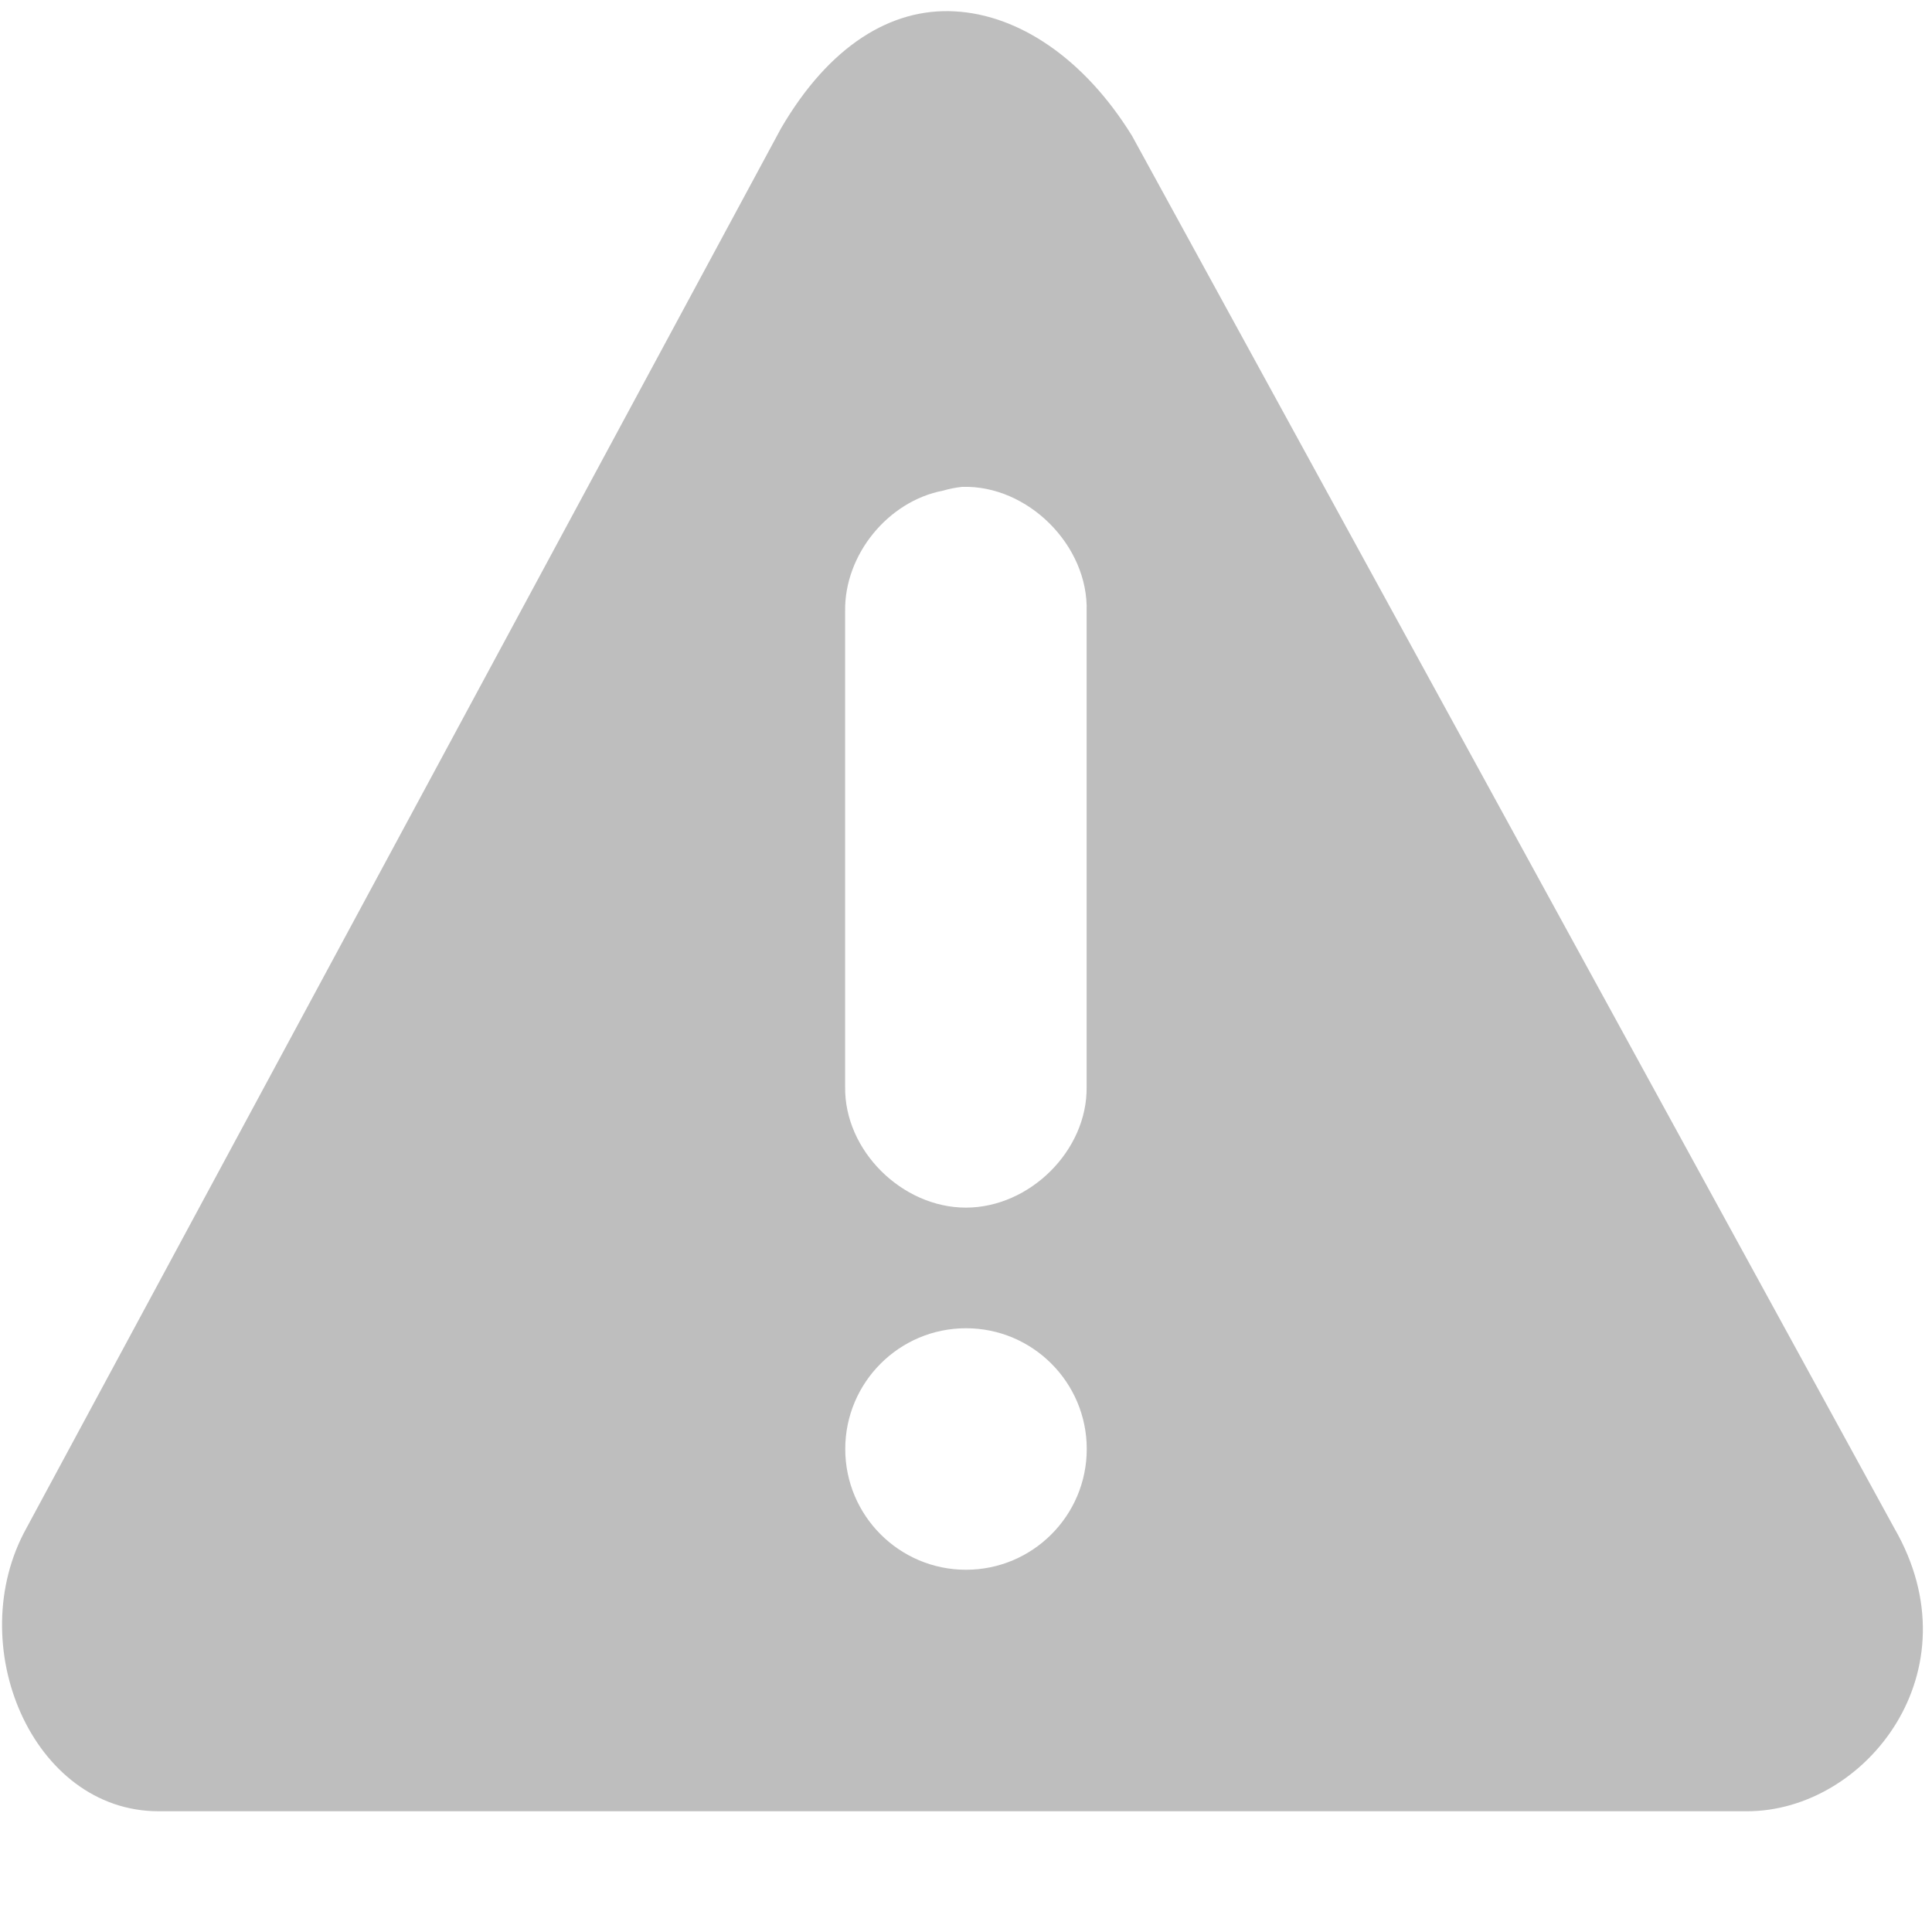
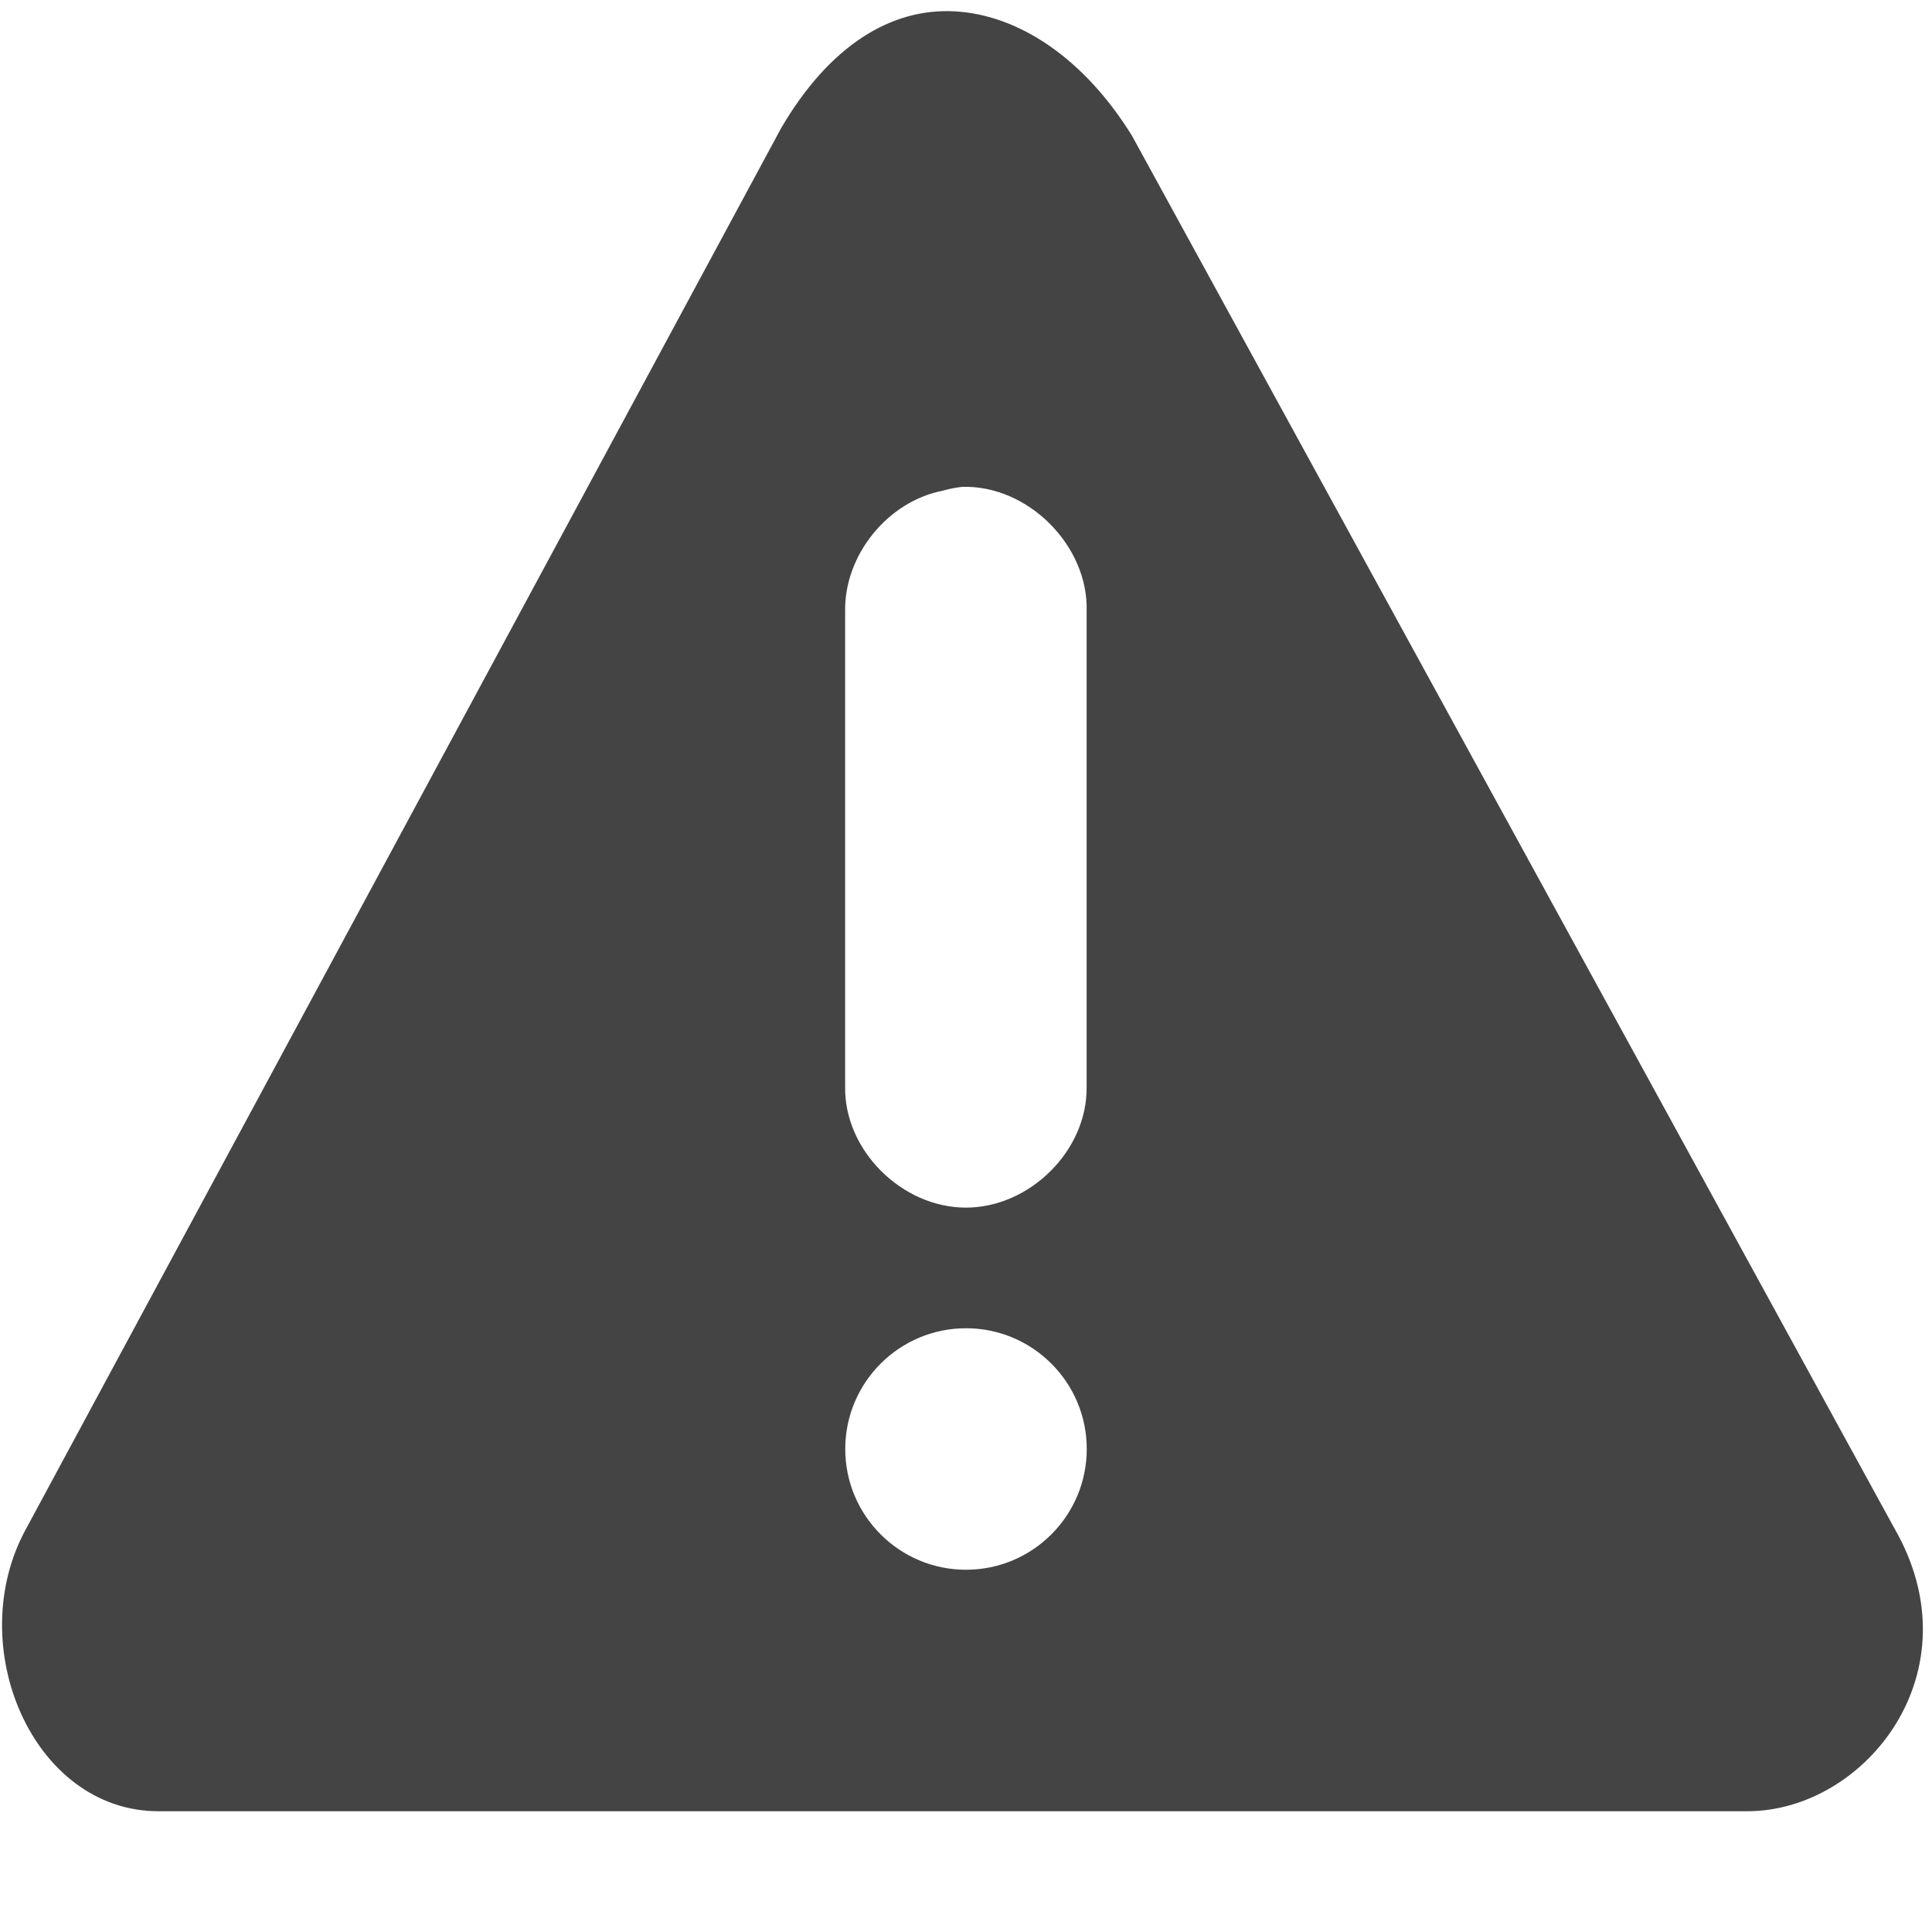
<svg xmlns="http://www.w3.org/2000/svg" width="16" height="16" version="1.1">
  <g id="layer9" transform="translate(-321,-257)">
-     <path d="m 328.906,257.094 c -0.525,-0.029 -1.038,0.283 -1.438,0.969 l -6.25,11.594 C 320.685,270.62 321.267,272 322.313,272 l 13.156,0 c 0.982,0 1.903,-1.159 1.219,-2.344 L 330.375,258.125 c -0.399,-0.646 -0.943,-1.003 -1.469,-1.031 z m 0.062,3.938 c 0.544,-0.017 1.048,0.487 1.031,1.031 l 0,3.938 c 0.007,0.528 -0.472,1 -1,1 -0.528,0 -1.007,-0.472 -1,-1 l 0,-3.938 c -0.008,-0.467 0.354,-0.913 0.812,-1 0.051,-0.015 0.103,-0.025 0.156,-0.031 z M 329,268 c 0.552,0 1,0.448 1,1 0,0.552 -0.448,1 -1,1 -0.552,0 -1,-0.448 -1,-1 0,-0.552 0.448,-1 1,-1 z" style="fill:#bebebe" />
+     <path fill="#444" d="m 328.906,257.094 c -0.525,-0.029 -1.038,0.283 -1.438,0.969 l -6.25,11.594 C 320.685,270.62 321.267,272 322.313,272 l 13.156,0 c 0.982,0 1.903,-1.159 1.219,-2.344 L 330.375,258.125 c -0.399,-0.646 -0.943,-1.003 -1.469,-1.031 z m 0.062,3.938 c 0.544,-0.017 1.048,0.487 1.031,1.031 l 0,3.938 c 0.007,0.528 -0.472,1 -1,1 -0.528,0 -1.007,-0.472 -1,-1 l 0,-3.938 c -0.008,-0.467 0.354,-0.913 0.812,-1 0.051,-0.015 0.103,-0.025 0.156,-0.031 z M 329,268 c 0.552,0 1,0.448 1,1 0,0.552 -0.448,1 -1,1 -0.552,0 -1,-0.448 -1,-1 0,-0.552 0.448,-1 1,-1 z" />
  </g>
</svg>
